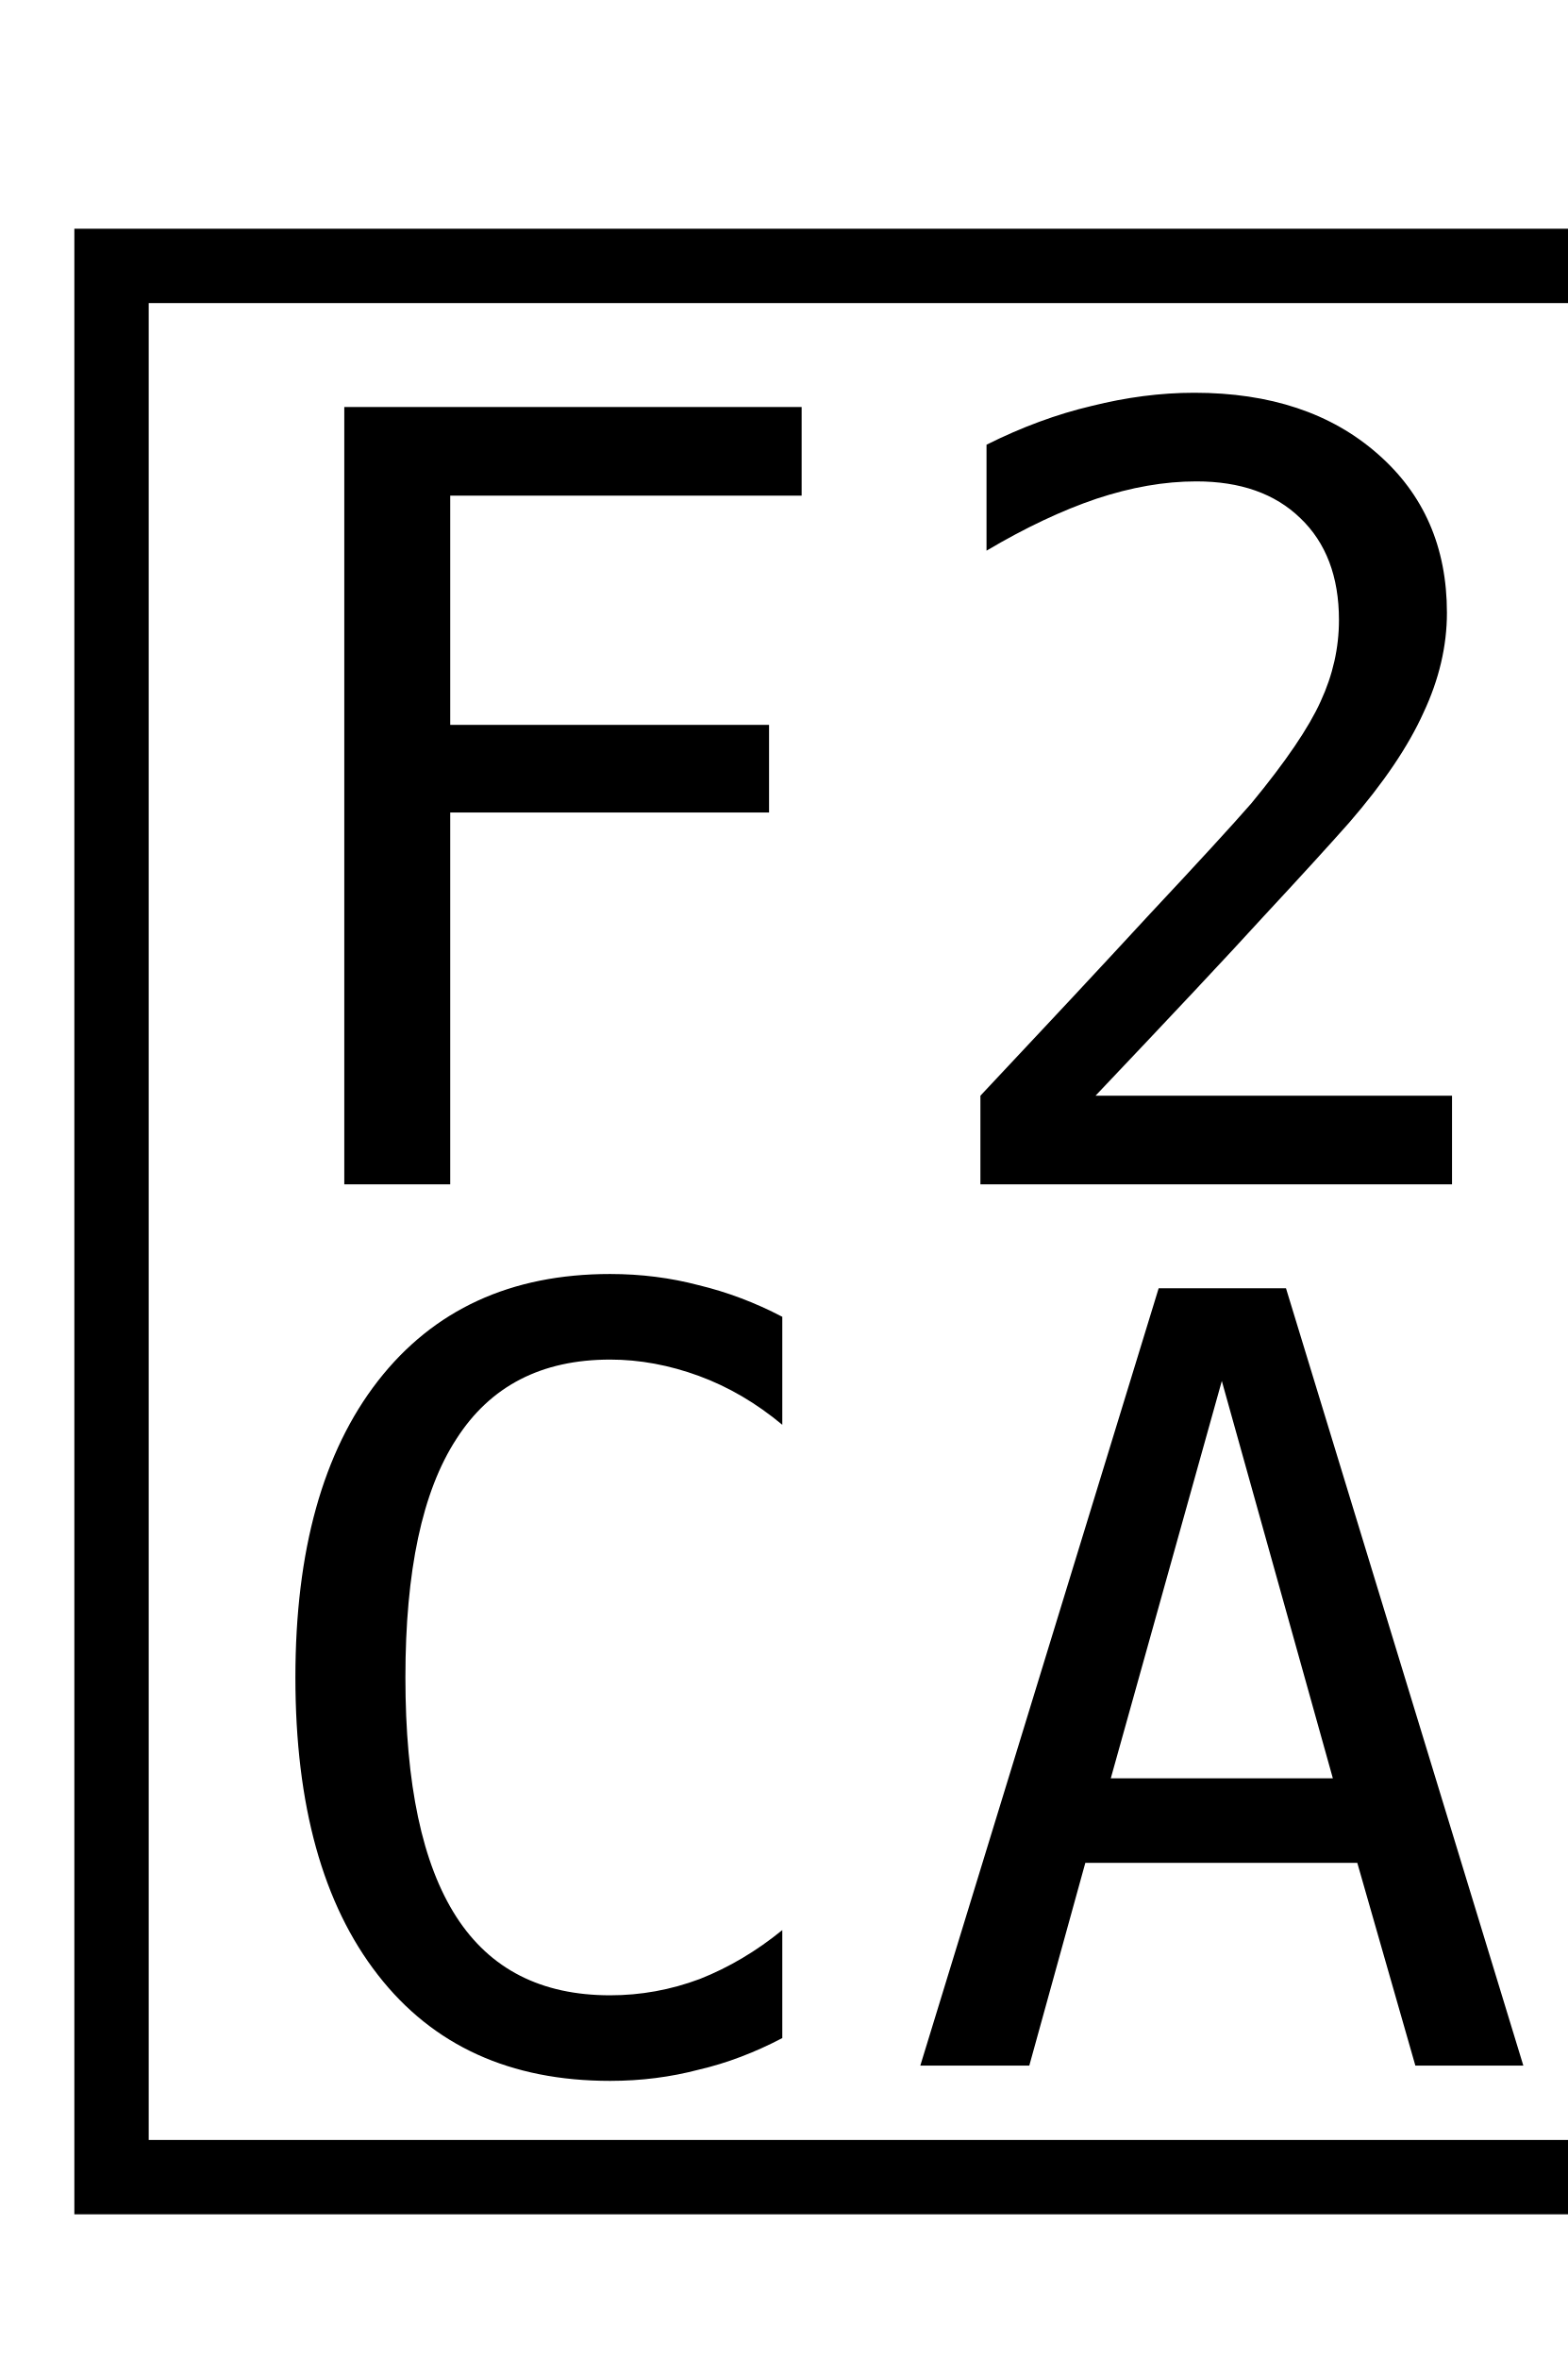
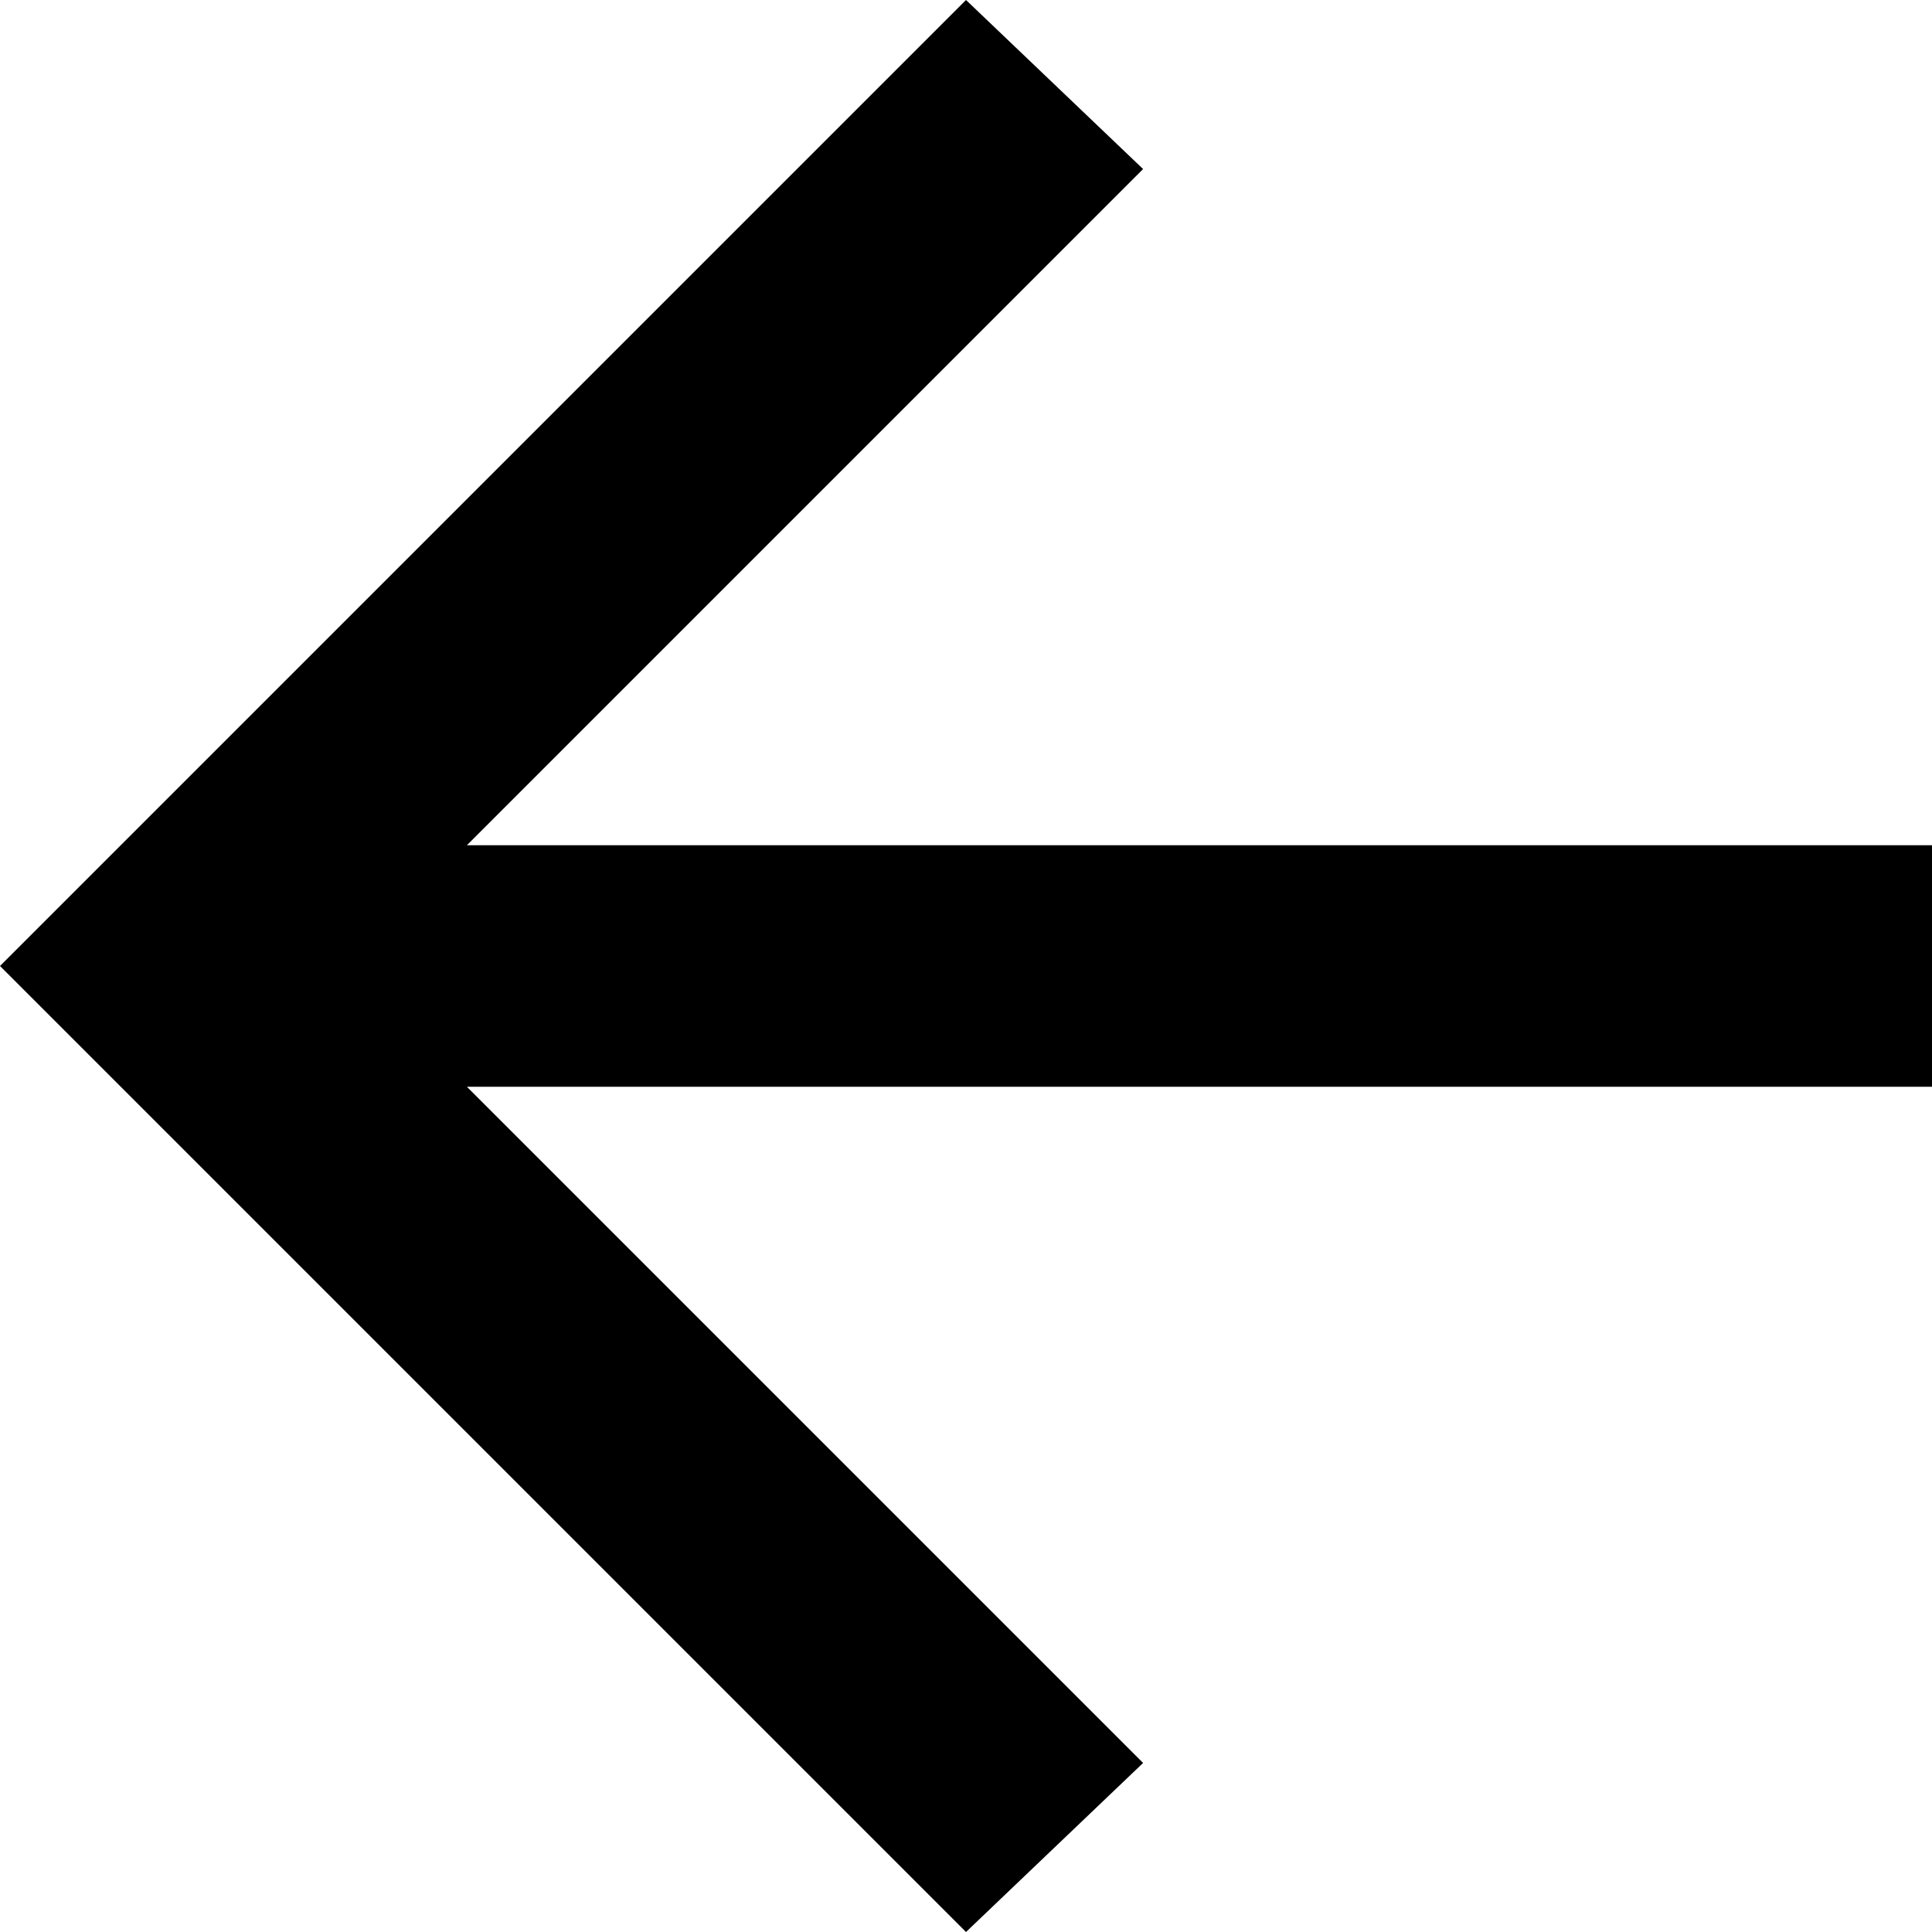
- <svg xmlns="http://www.w3.org/2000/svg" id="icon-arrow" class="icon" viewBox="0 0 24.05 36.18">
-   <defs>
-     <style>.a{font-size:36px;font-family:Ionicons,Ionicons}</style>
-   </defs>
-   <text class="a" transform="translate(0 31.68)"></text>
+ <svg xmlns="http://www.w3.org/2000/svg" id="icon-arrow" viewBox="0 0 24 24">
+   <style>.st0{enable-background:new}</style>
+   <path d="M24 10.5v3H5.8l8.4 8.4L12 24 0 12 12 0l2.2 2.1-8.4 8.4H24z" class="st0" />
</svg>
